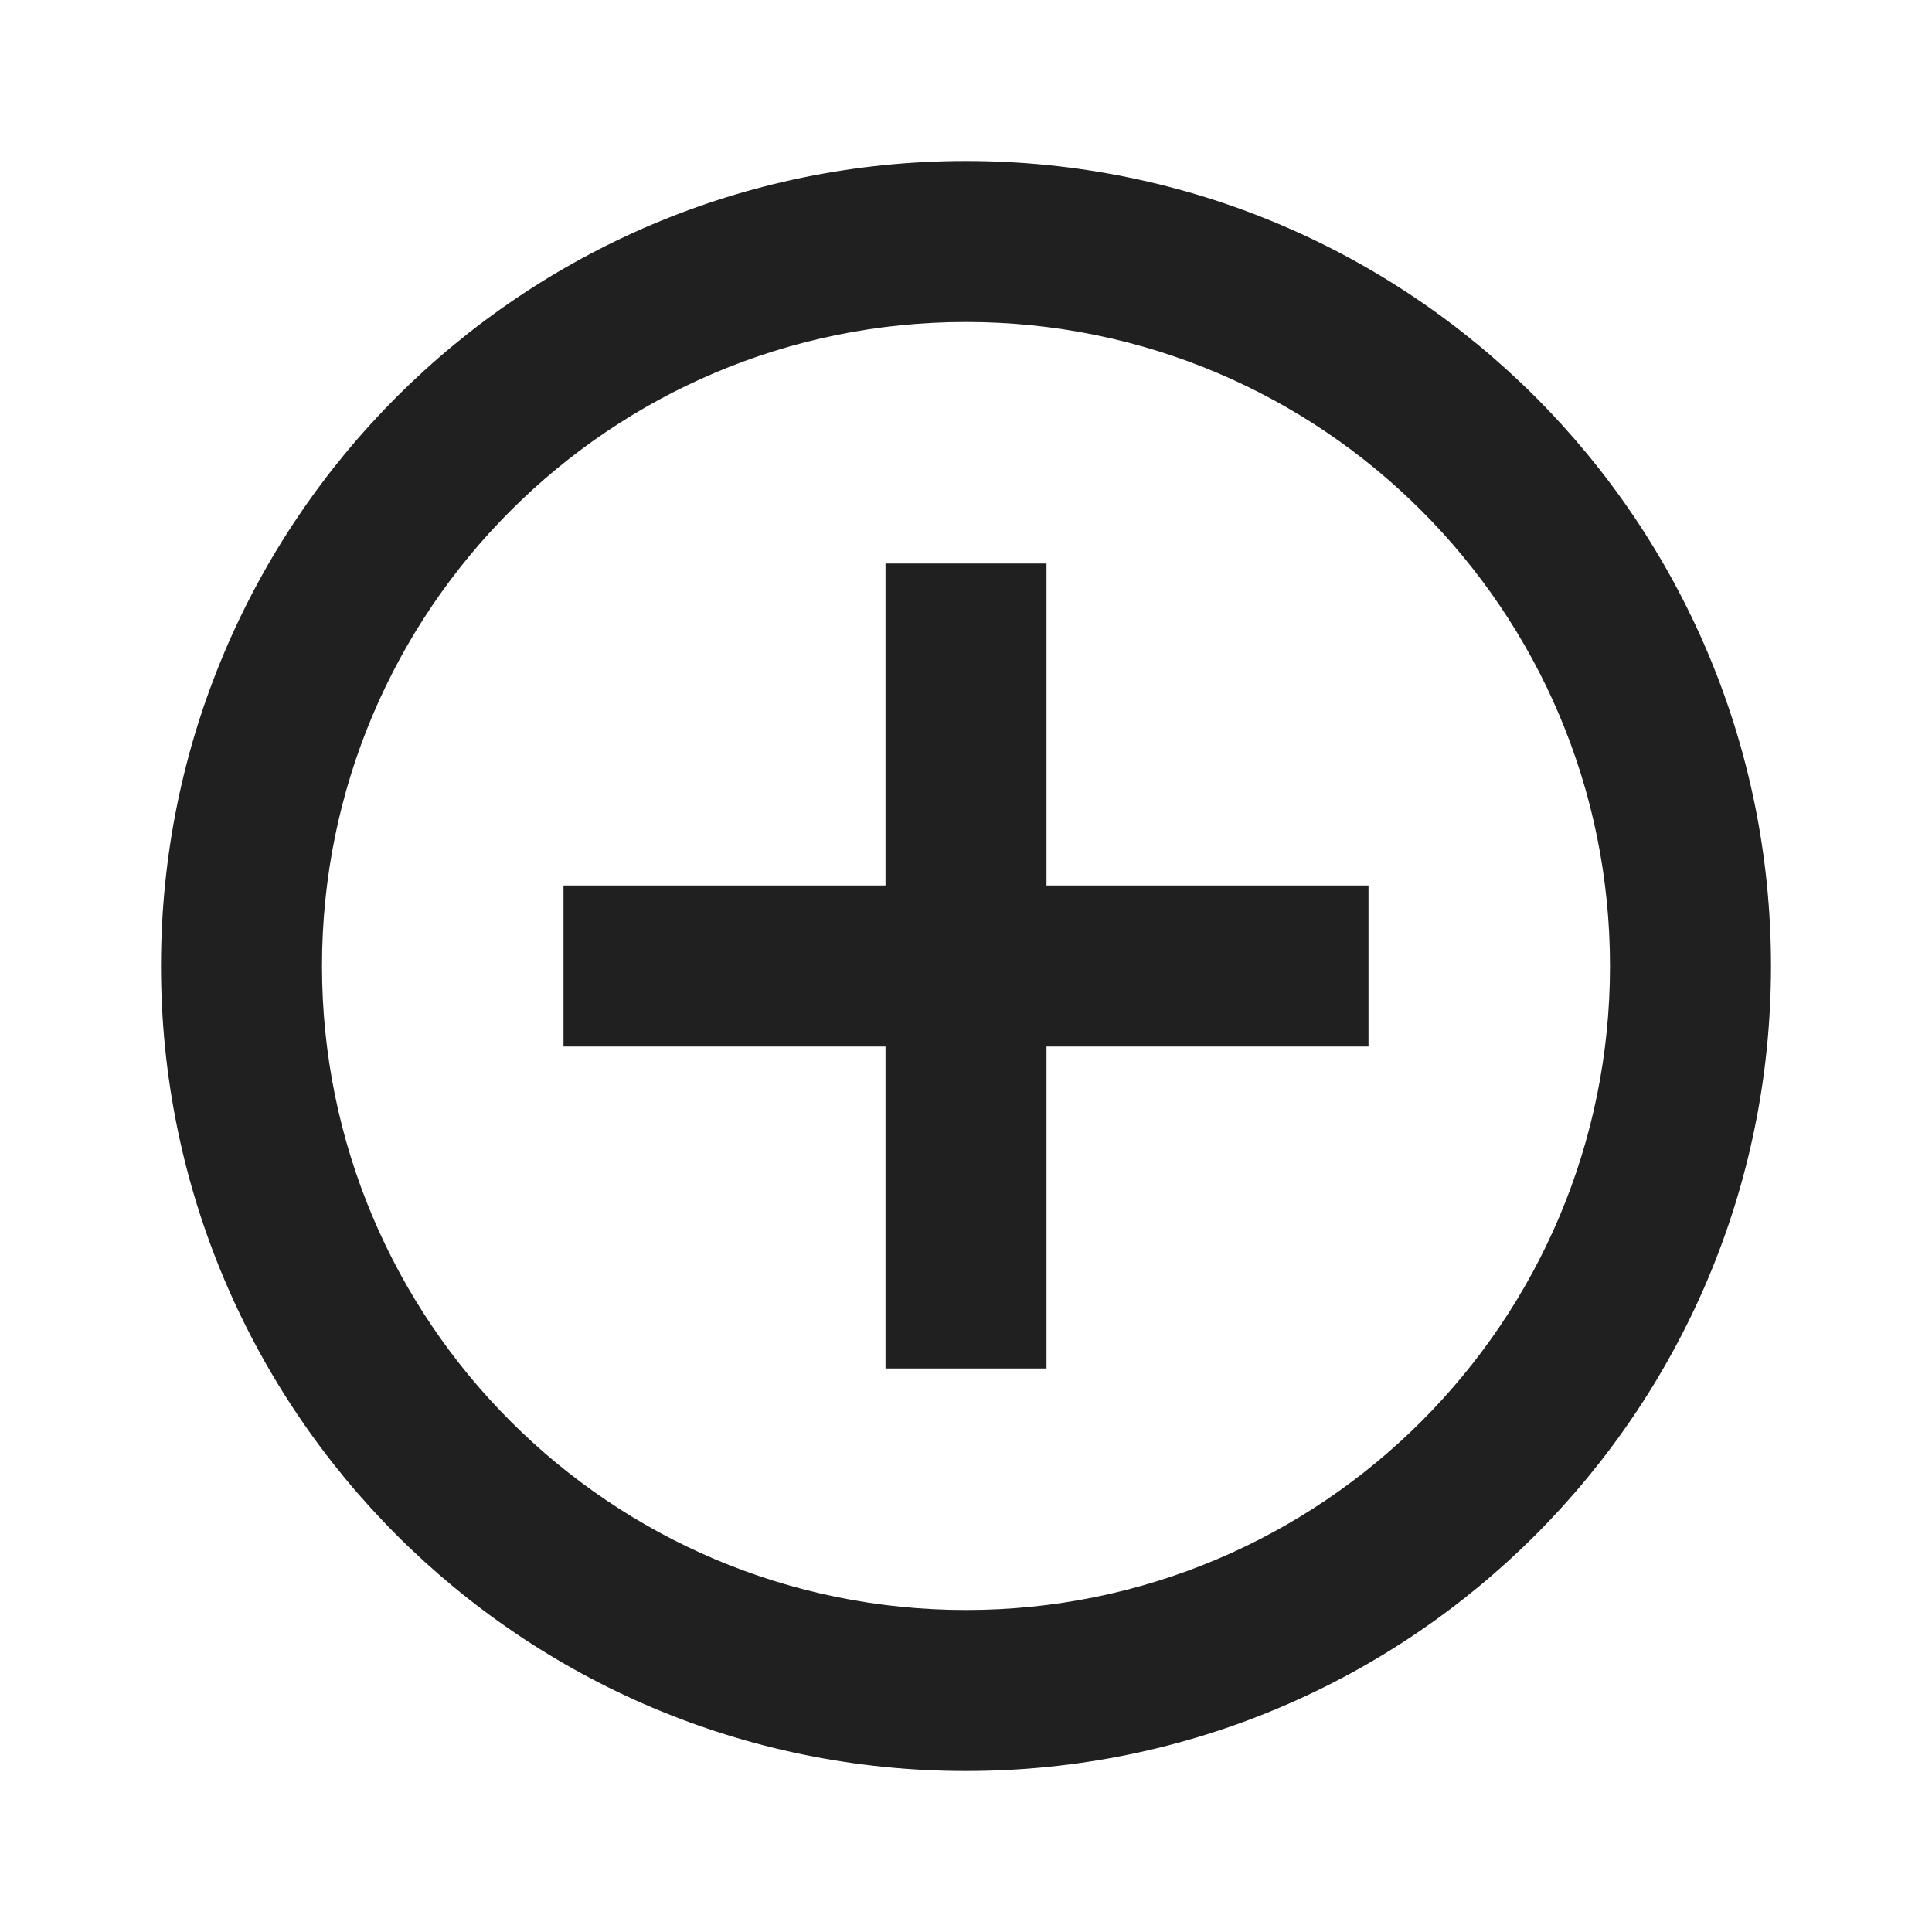
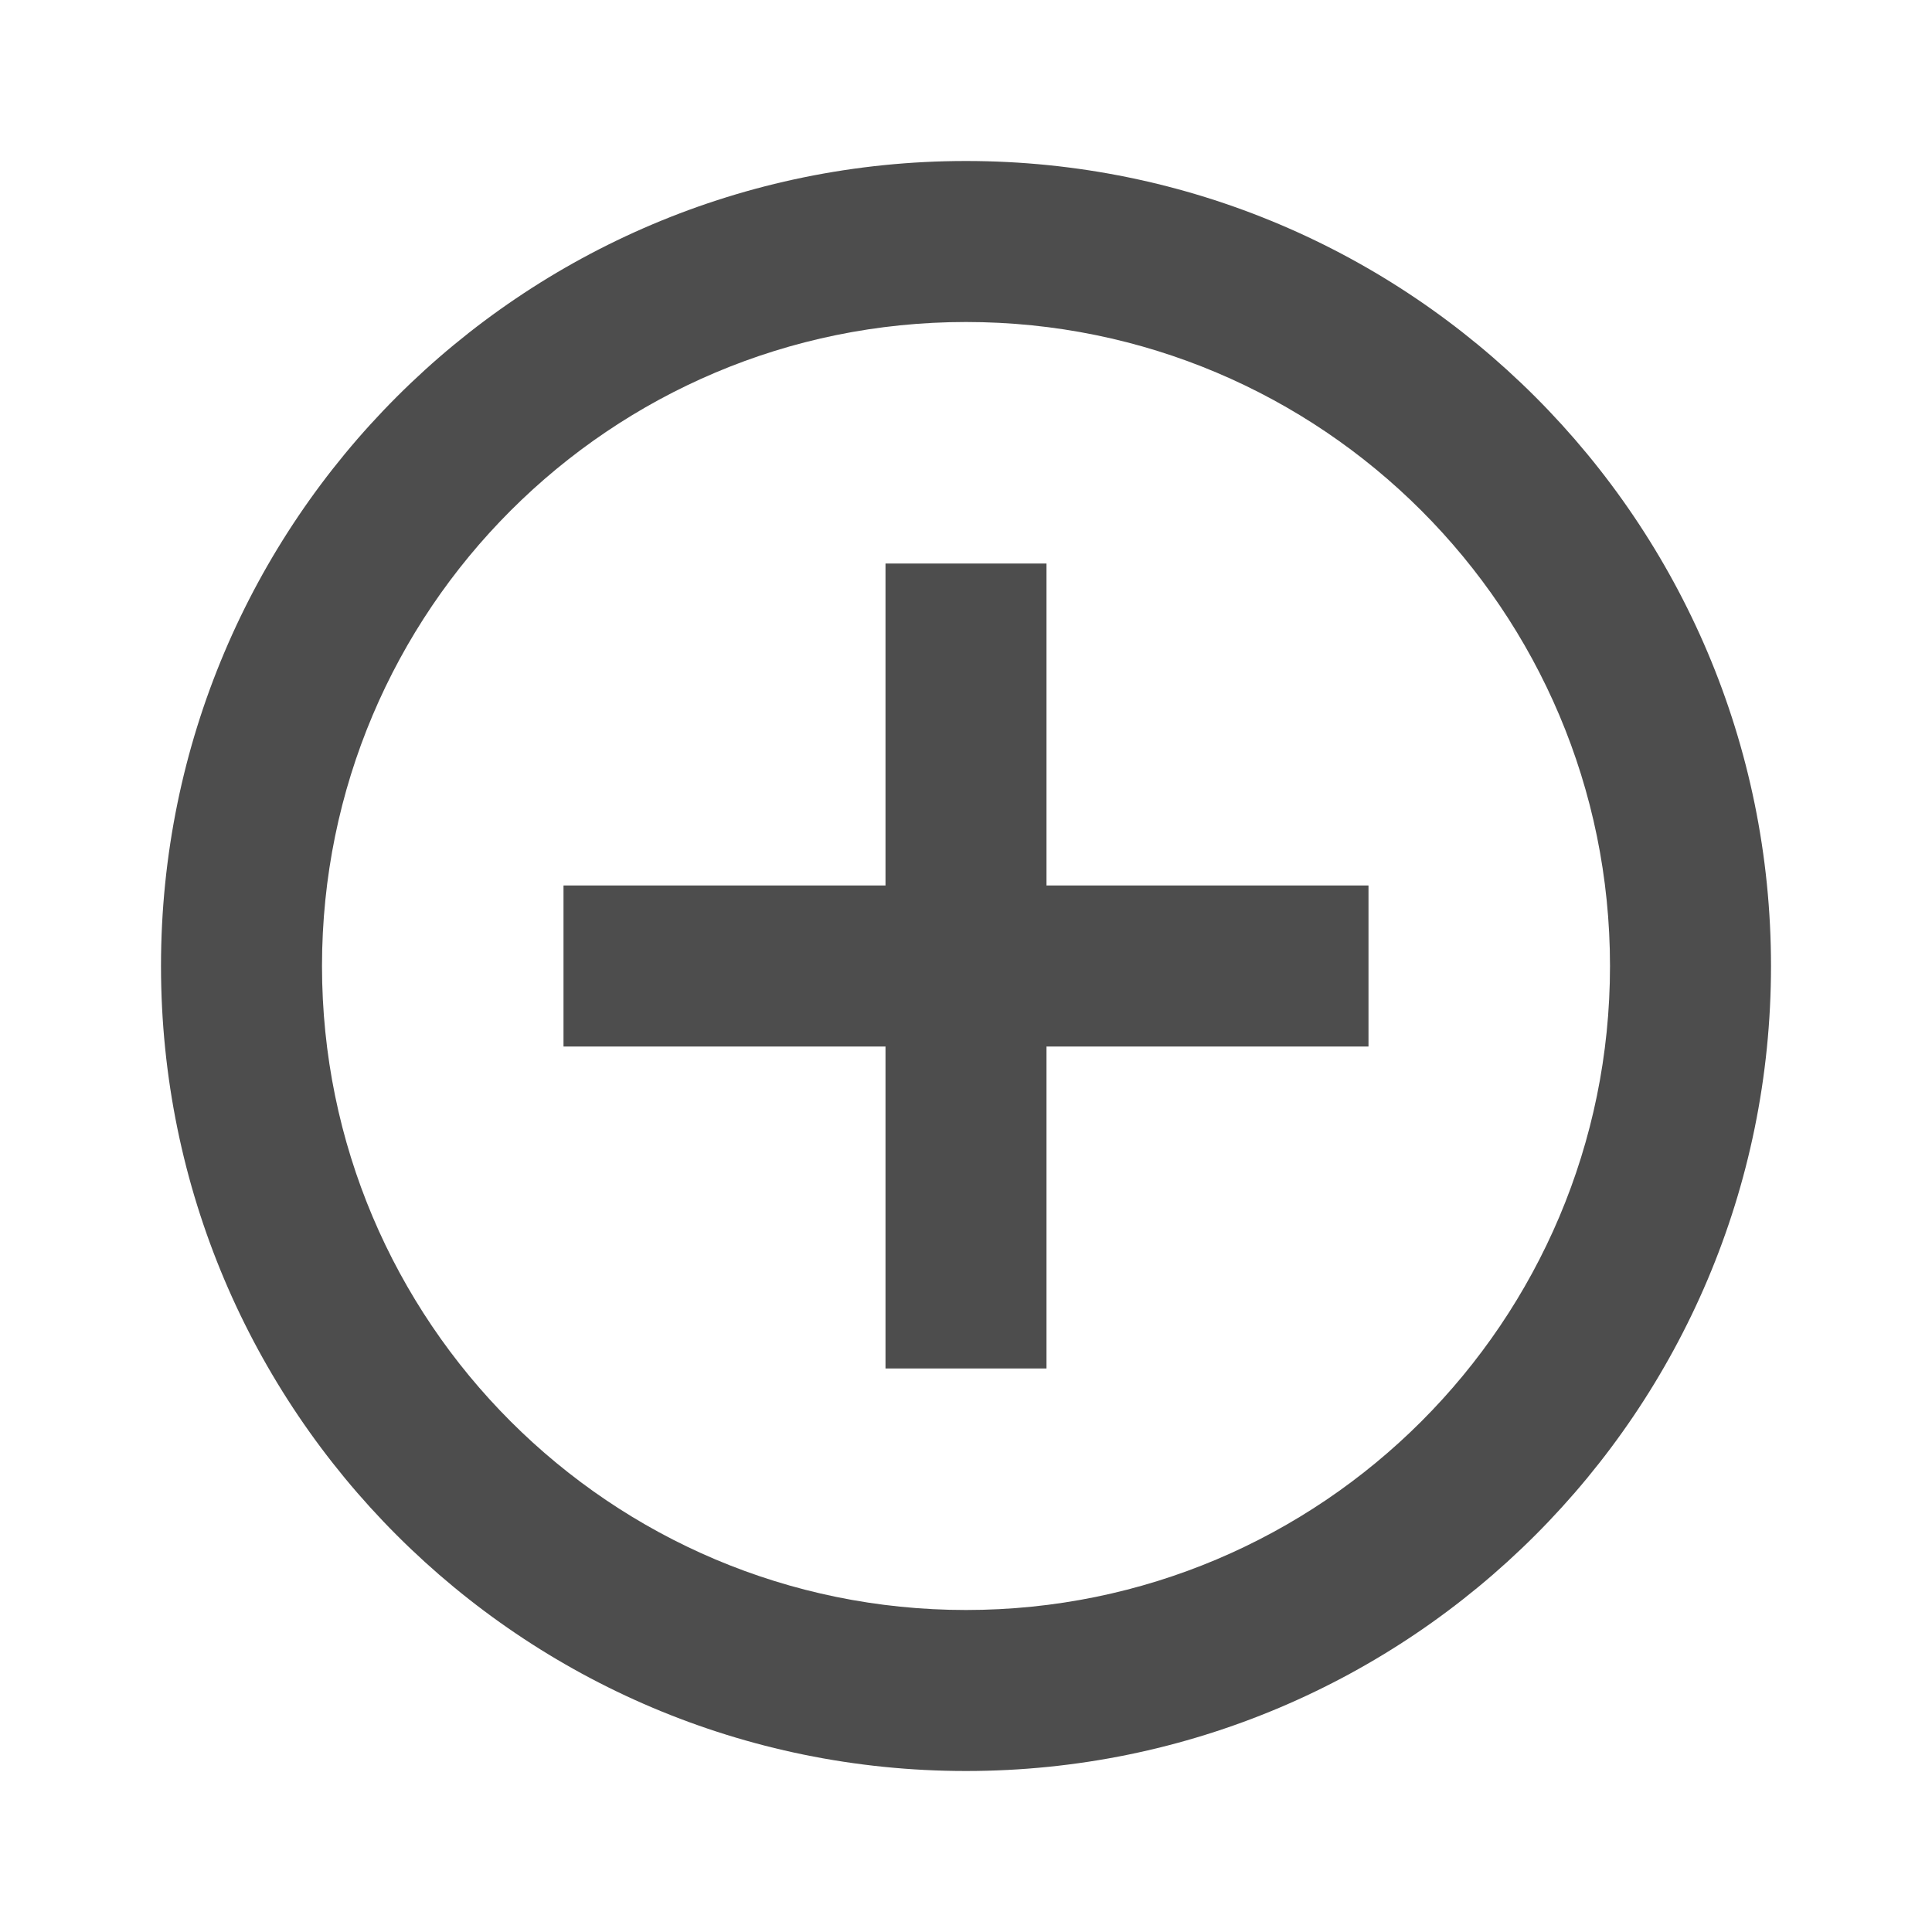
<svg xmlns="http://www.w3.org/2000/svg" id="Layer_1" data-name="Layer 1" viewBox="0 0 24 24">
-   <defs>
-     <style>.cls-1{fill:none;}.cls-2{fill:#202020;}</style>
-   </defs>
-   <path class="cls-1" d="M0,0H24V24H0Z" />
-   <path class="cls-2" d="M13,7H11v4H7v2h4v4h2V13h4V11H13ZM12,2A10,10,0,1,0,22,12,10,10,0,0,0,12,2Zm0,18a8,8,0,1,1,8-8A8,8,0,0,1,12,20Z" />
+   <path fill="#4D4D4D" d="M13,7H11v4H7v2h4v4h2V13h4V11H13ZM12,2A10,10,0,1,0,22,12,10,10,0,0,0,12,2Zm0,18a8,8,0,1,1,8-8A8,8,0,0,1,12,20Z" />
</svg>
